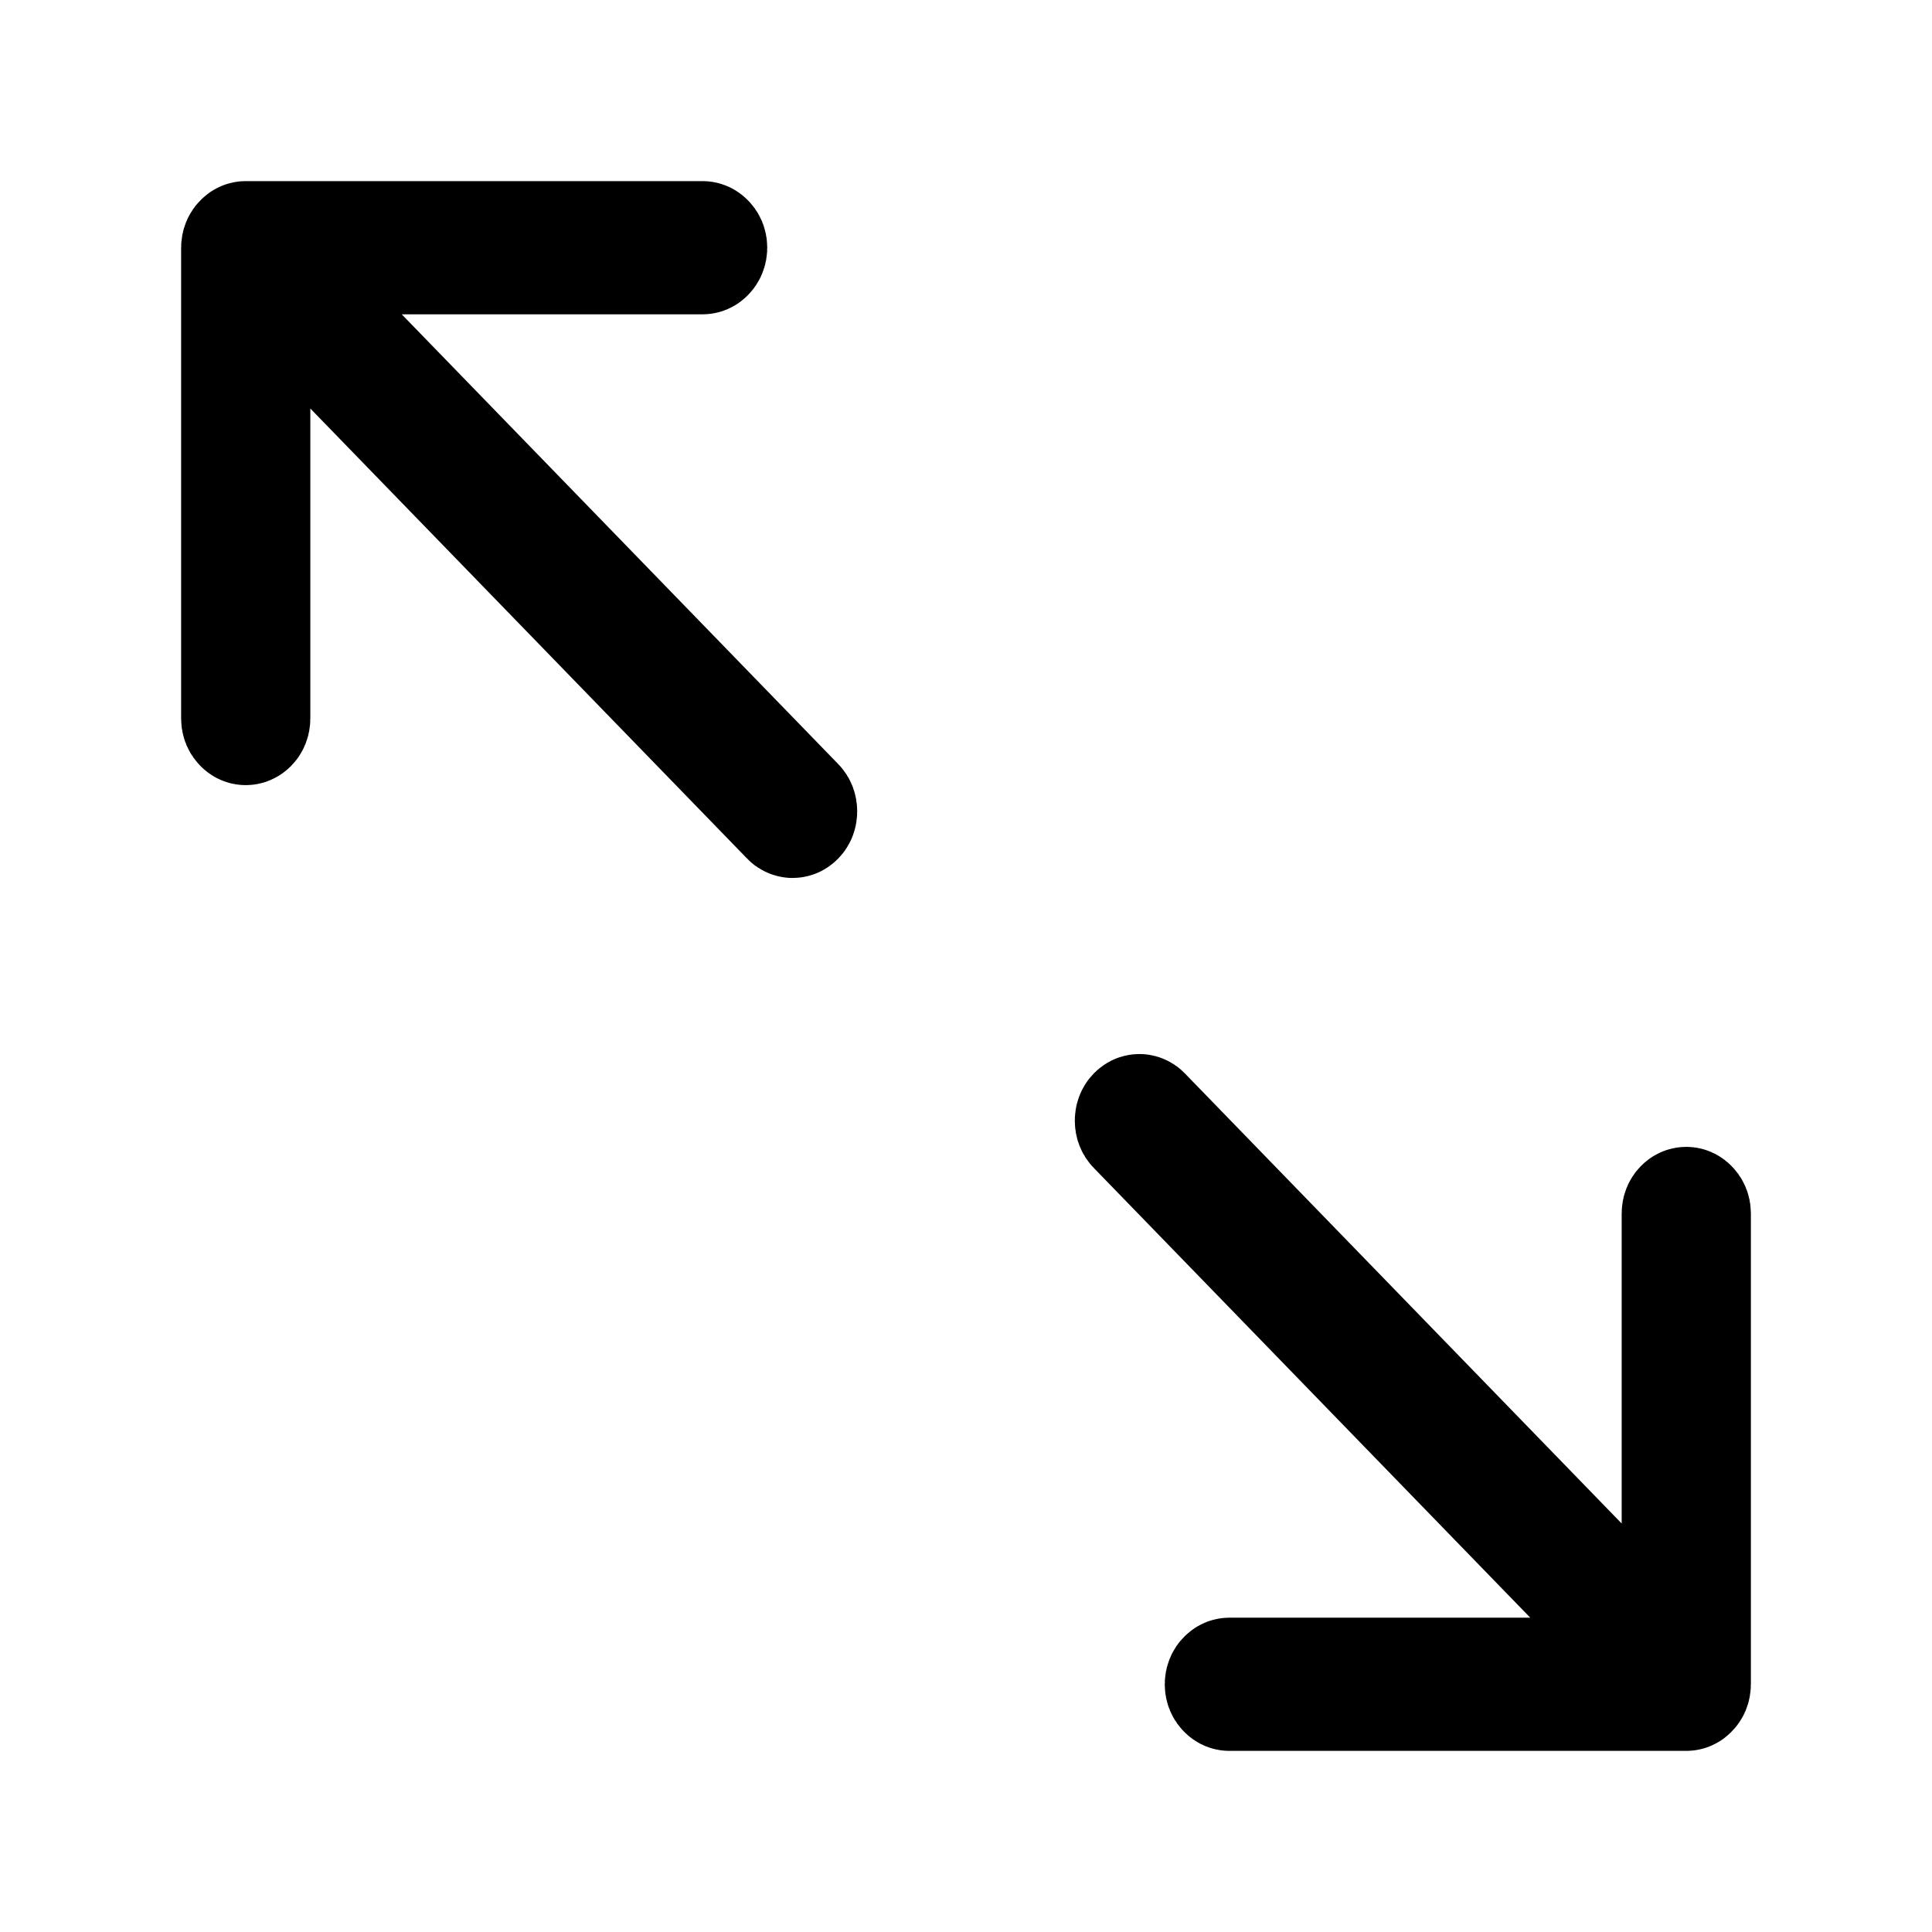
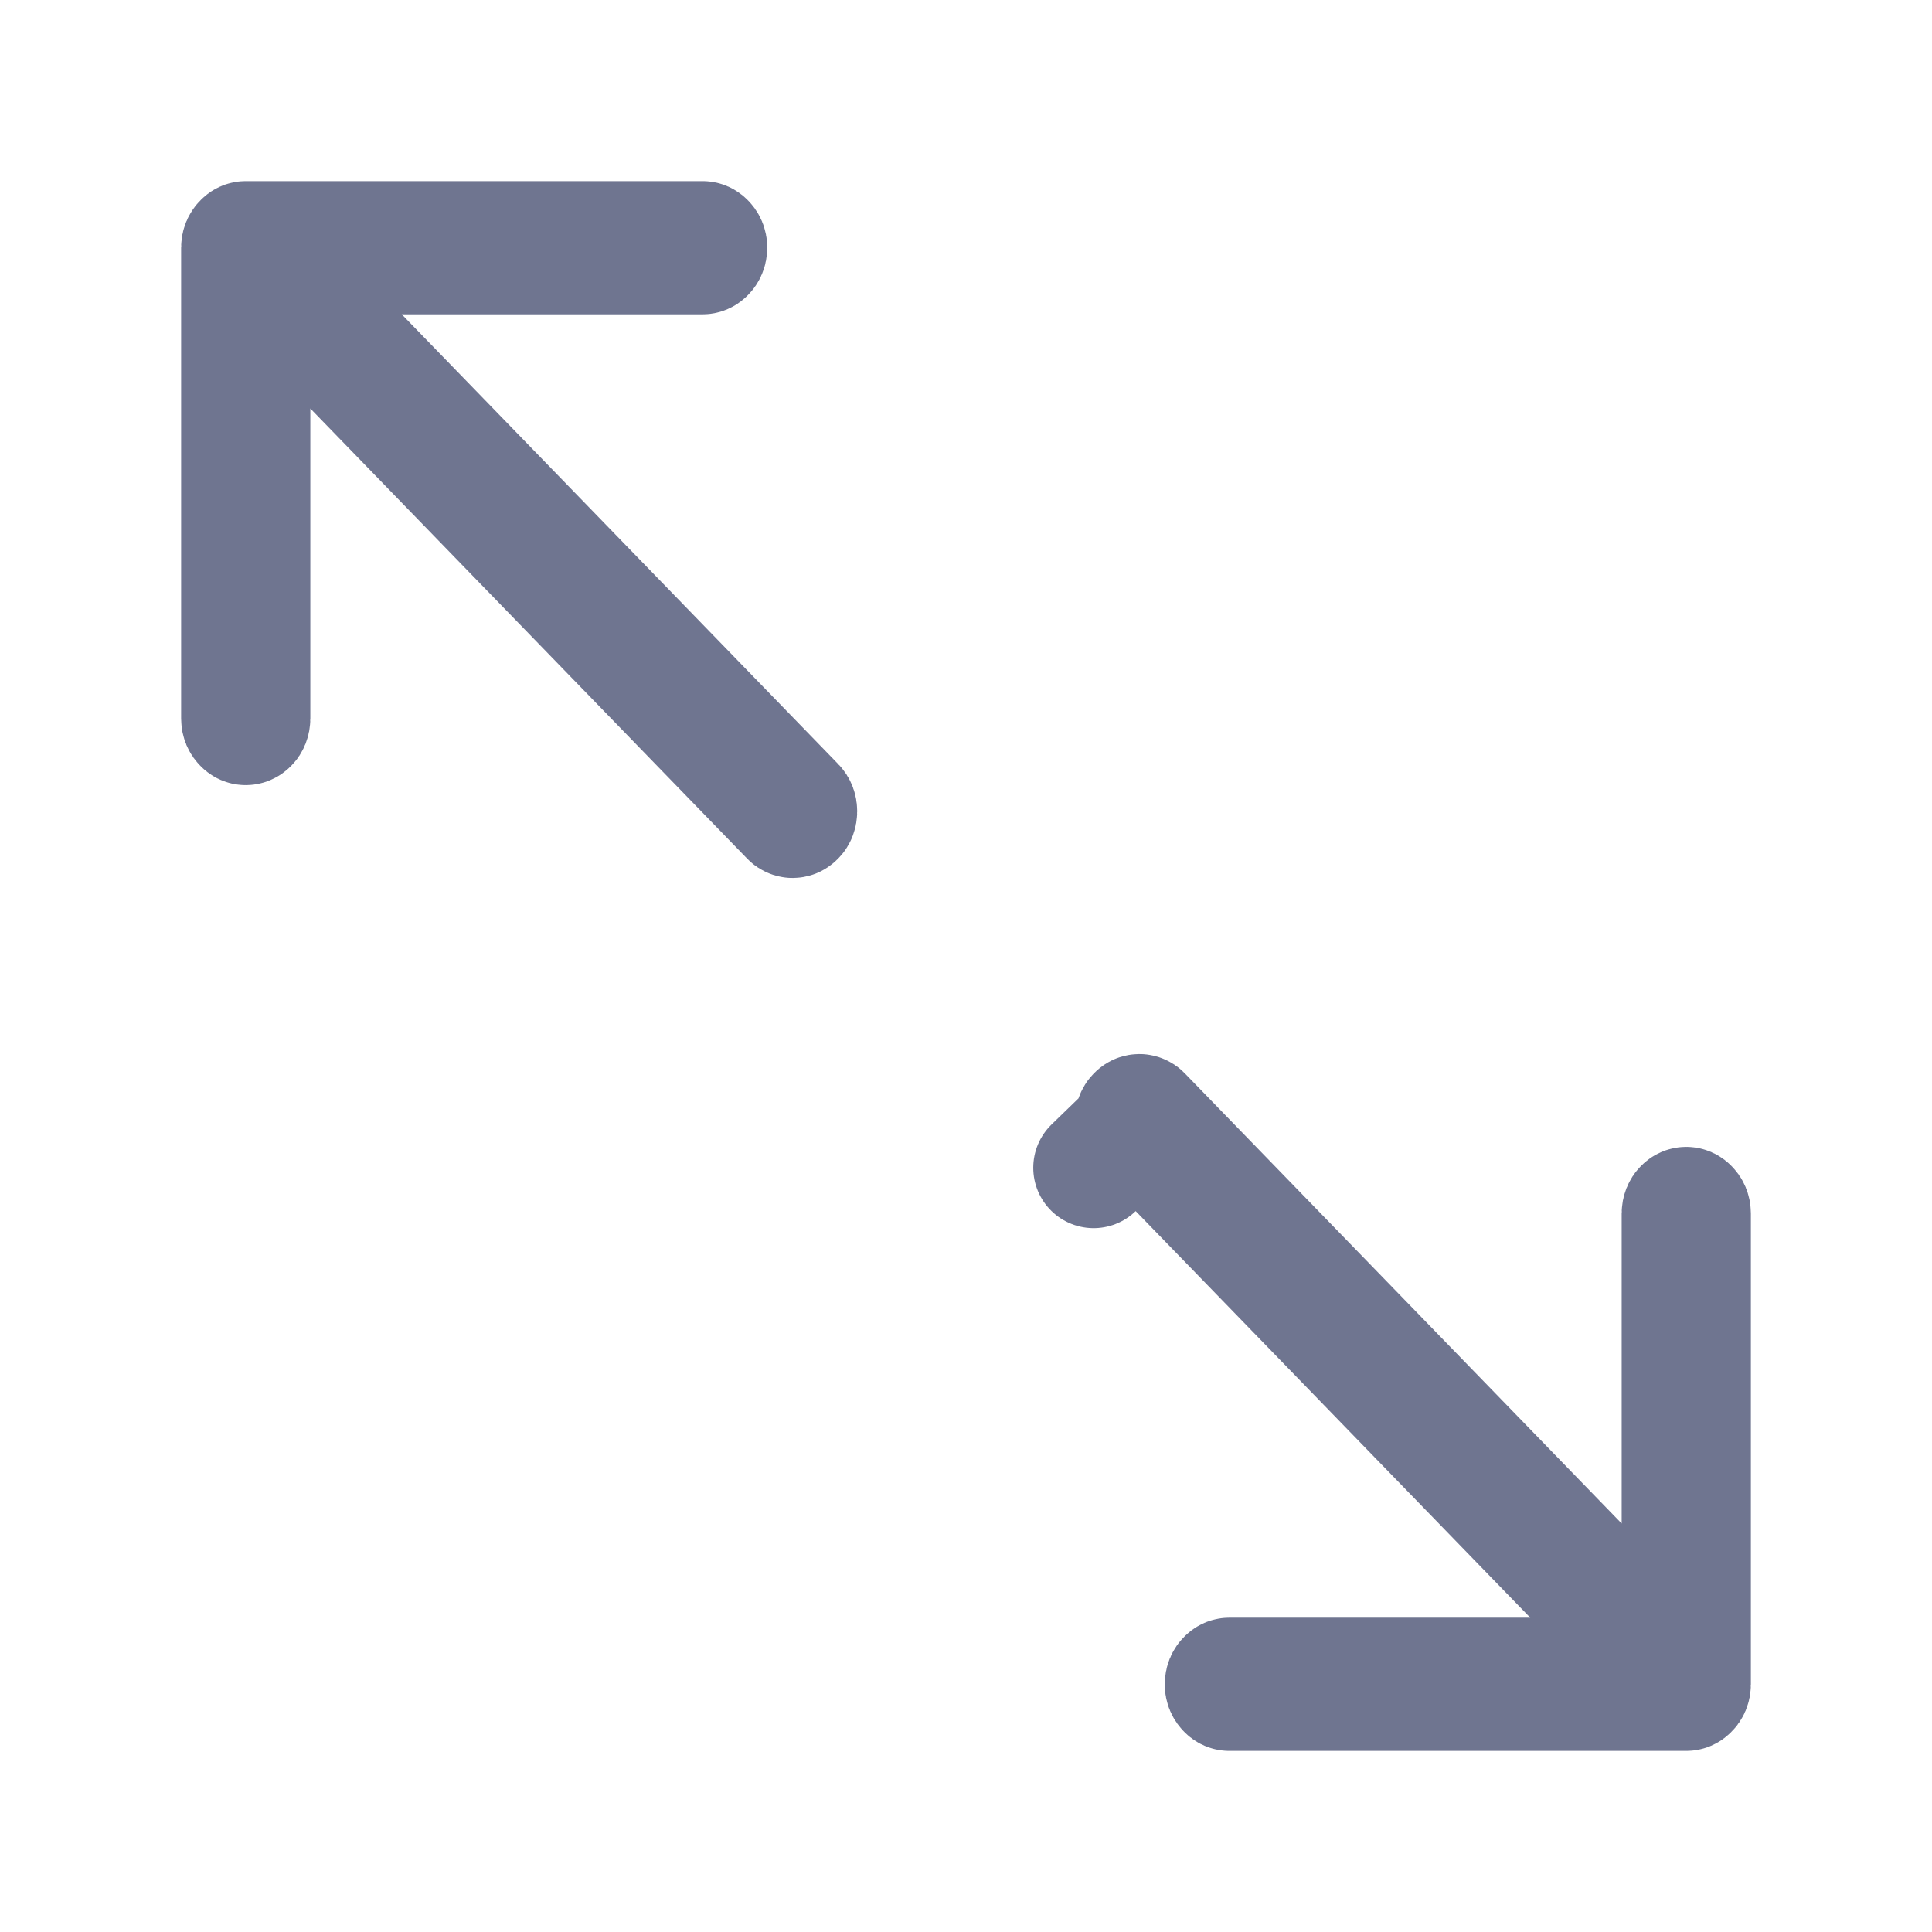
- <svg xmlns="http://www.w3.org/2000/svg" viewBox="0 0 16 16" fill="none">
-   <path d="M2.929 3.035C2.787 2.888 2.571 2.843 2.382 2.919C2.194 2.996 2.07 3.179 2.07 3.383V5.951C2.07 5.97 2.063 5.984 2.055 5.992C2.046 6.001 2.04 6.002 2.035 6.002C2.03 6.002 2.024 6.001 2.016 5.992C2.007 5.984 2 5.97 2 5.951V2.051C2 2.032 2.007 2.018 2.016 2.01C2.024 2.001 2.03 2 2.035 2L5.819 2C5.823 2 5.83 2.001 5.838 2.01C5.847 2.018 5.854 2.032 5.854 2.051C5.854 2.071 5.847 2.084 5.838 2.093C5.83 2.102 5.823 2.103 5.819 2.103L3.327 2.103C3.126 2.103 2.945 2.223 2.866 2.408C2.788 2.593 2.828 2.807 2.968 2.951L6.584 6.677C6.593 6.686 6.599 6.7 6.599 6.719C6.599 6.738 6.593 6.752 6.584 6.761C6.579 6.766 6.575 6.768 6.573 6.769C6.57 6.77 6.567 6.771 6.564 6.771C6.561 6.771 6.558 6.77 6.556 6.769C6.553 6.768 6.549 6.766 6.545 6.761L2.929 3.035ZM13.071 12.965C13.213 13.112 13.429 13.157 13.618 13.081C13.806 13.004 13.93 12.821 13.93 12.617V10.049C13.93 10.03 13.937 10.016 13.945 10.008C13.954 9.999 13.96 9.998 13.965 9.998C13.97 9.998 13.976 9.999 13.984 10.008C13.993 10.016 14 10.03 14 10.049V13.949C14 13.968 13.993 13.982 13.984 13.99C13.976 13.999 13.97 14 13.965 14H10.181C10.177 14 10.17 13.999 10.162 13.99C10.153 13.982 10.146 13.968 10.146 13.949C10.146 13.929 10.153 13.915 10.162 13.907C10.17 13.898 10.177 13.897 10.181 13.897H12.673C12.874 13.897 13.055 13.777 13.134 13.592C13.212 13.407 13.172 13.193 13.032 13.049L9.416 9.323C9.407 9.314 9.401 9.3 9.401 9.281C9.401 9.262 9.407 9.248 9.416 9.239C9.421 9.234 9.425 9.232 9.427 9.231C9.43 9.23 9.433 9.229 9.436 9.229C9.439 9.229 9.442 9.23 9.444 9.231C9.447 9.232 9.451 9.234 9.455 9.239L13.071 12.965Z" stroke="currentColor" stroke-linecap="round" stroke-linejoin="round" />
+ <svg xmlns="http://www.w3.org/2000/svg" width="16" height="16" viewBox="0 0 16 16" fill="none">
+   <path d="M2.929 3.035C2.787 2.888 2.571 2.843 2.382 2.919C2.194 2.996 2.07 3.179 2.07 3.383V5.951C2.07 5.97 2.063 5.984 2.055 5.992C2.046 6.001 2.04 6.002 2.035 6.002C2.03 6.002 2.024 6.001 2.016 5.992C2.007 5.984 2 5.97 2 5.951V2.051C2 2.032 2.007 2.018 2.016 2.01C2.024 2.001 2.03 2 2.035 2L5.819 2C5.823 2 5.83 2.001 5.838 2.01C5.847 2.018 5.854 2.032 5.854 2.051C5.854 2.071 5.847 2.084 5.838 2.093C5.83 2.102 5.823 2.103 5.819 2.103L3.327 2.103C3.126 2.103 2.945 2.223 2.866 2.408C2.788 2.593 2.828 2.807 2.968 2.951L6.584 6.677C6.593 6.686 6.599 6.7 6.599 6.719C6.599 6.738 6.593 6.752 6.584 6.761C6.579 6.766 6.575 6.768 6.573 6.769C6.57 6.77 6.567 6.771 6.564 6.771C6.561 6.771 6.558 6.77 6.556 6.769C6.553 6.768 6.549 6.766 6.545 6.761L2.929 3.035ZM13.071 12.965C13.213 13.112 13.429 13.157 13.618 13.081C13.806 13.004 13.93 12.821 13.93 12.617V10.049C13.93 10.03 13.937 10.016 13.945 10.008C13.954 9.999 13.96 9.998 13.965 9.998C13.97 9.998 13.976 9.999 13.984 10.008C13.993 10.016 14 10.03 14 10.049V13.949C14 13.968 13.993 13.982 13.984 13.99C13.976 13.999 13.97 14 13.965 14H10.181C10.177 14 10.17 13.999 10.162 13.99C10.153 13.982 10.146 13.968 10.146 13.949C10.146 13.929 10.153 13.915 10.162 13.907C10.17 13.898 10.177 13.897 10.181 13.897H12.673C12.874 13.897 13.055 13.777 13.134 13.592C13.212 13.407 13.172 13.193 13.032 13.049L9.416 9.323L9.057 9.671L9.416 9.323C9.407 9.314 9.401 9.3 9.401 9.281C9.401 9.262 9.407 9.248 9.416 9.239C9.421 9.234 9.425 9.232 9.427 9.231C9.43 9.23 9.433 9.229 9.436 9.229C9.439 9.229 9.442 9.23 9.444 9.231C9.447 9.232 9.451 9.234 9.455 9.239L13.071 12.965Z" stroke="#6F7590" stroke-linecap="round" stroke-linejoin="round" />
</svg>
